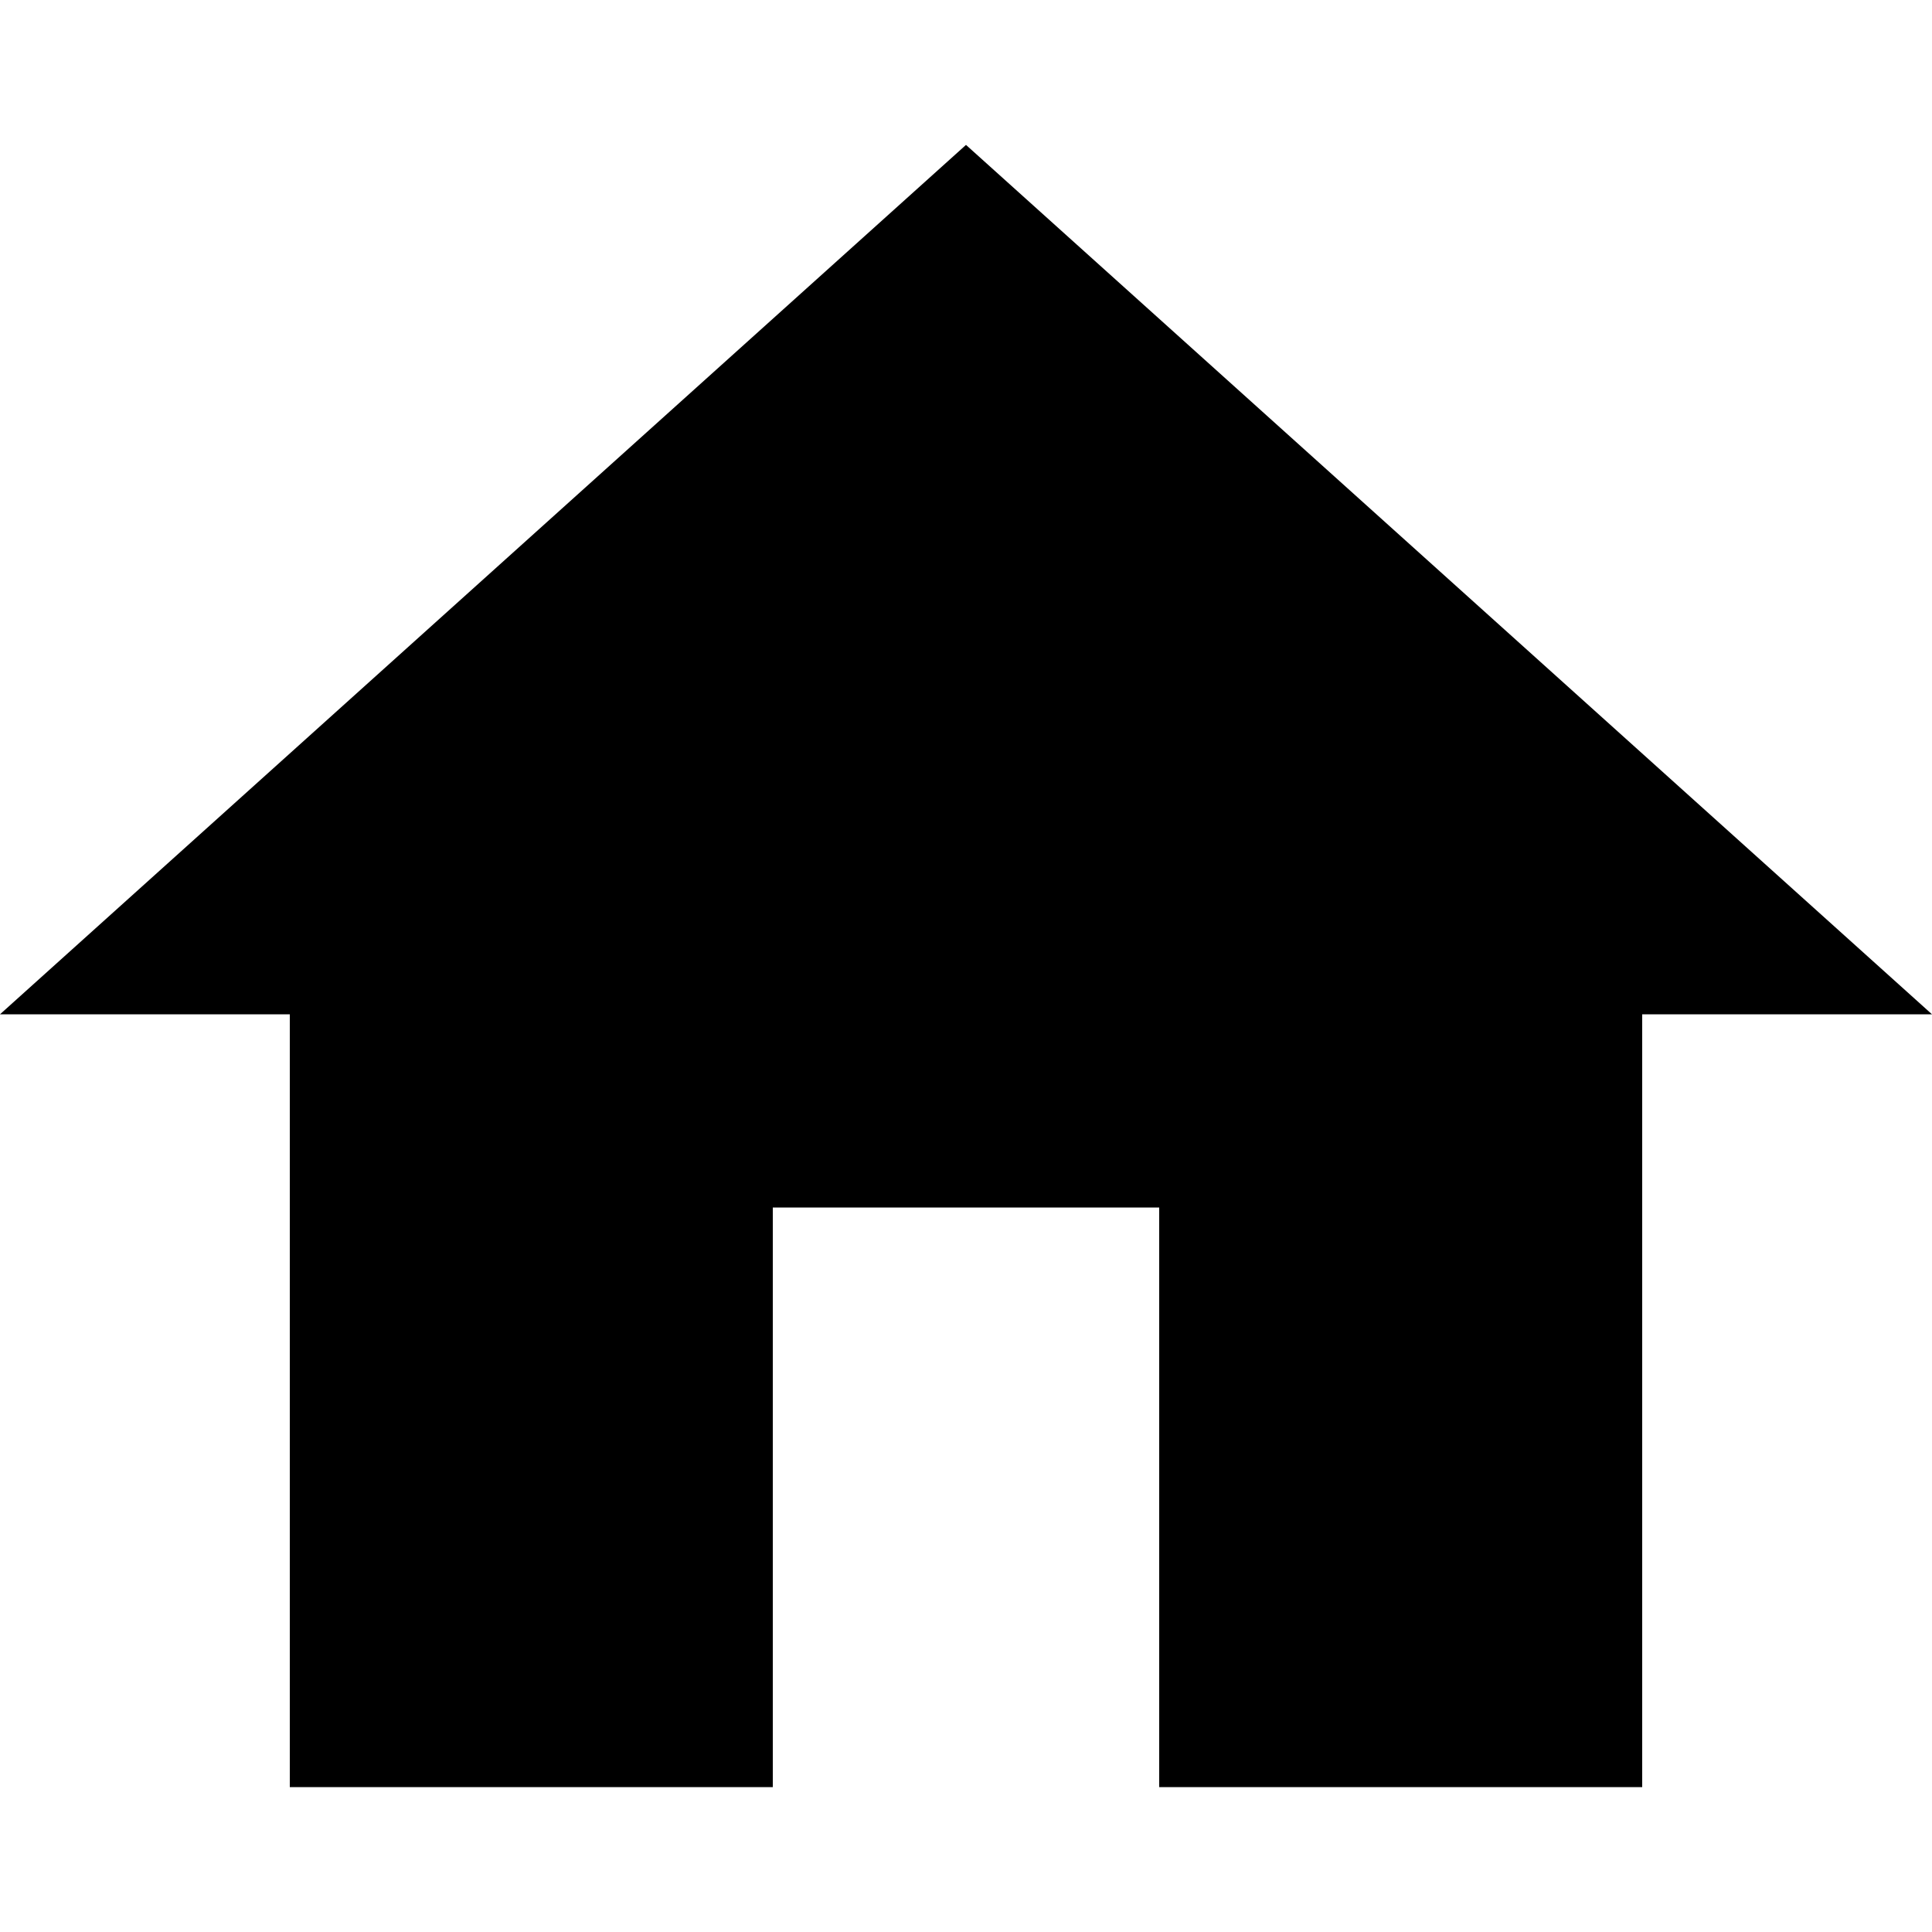
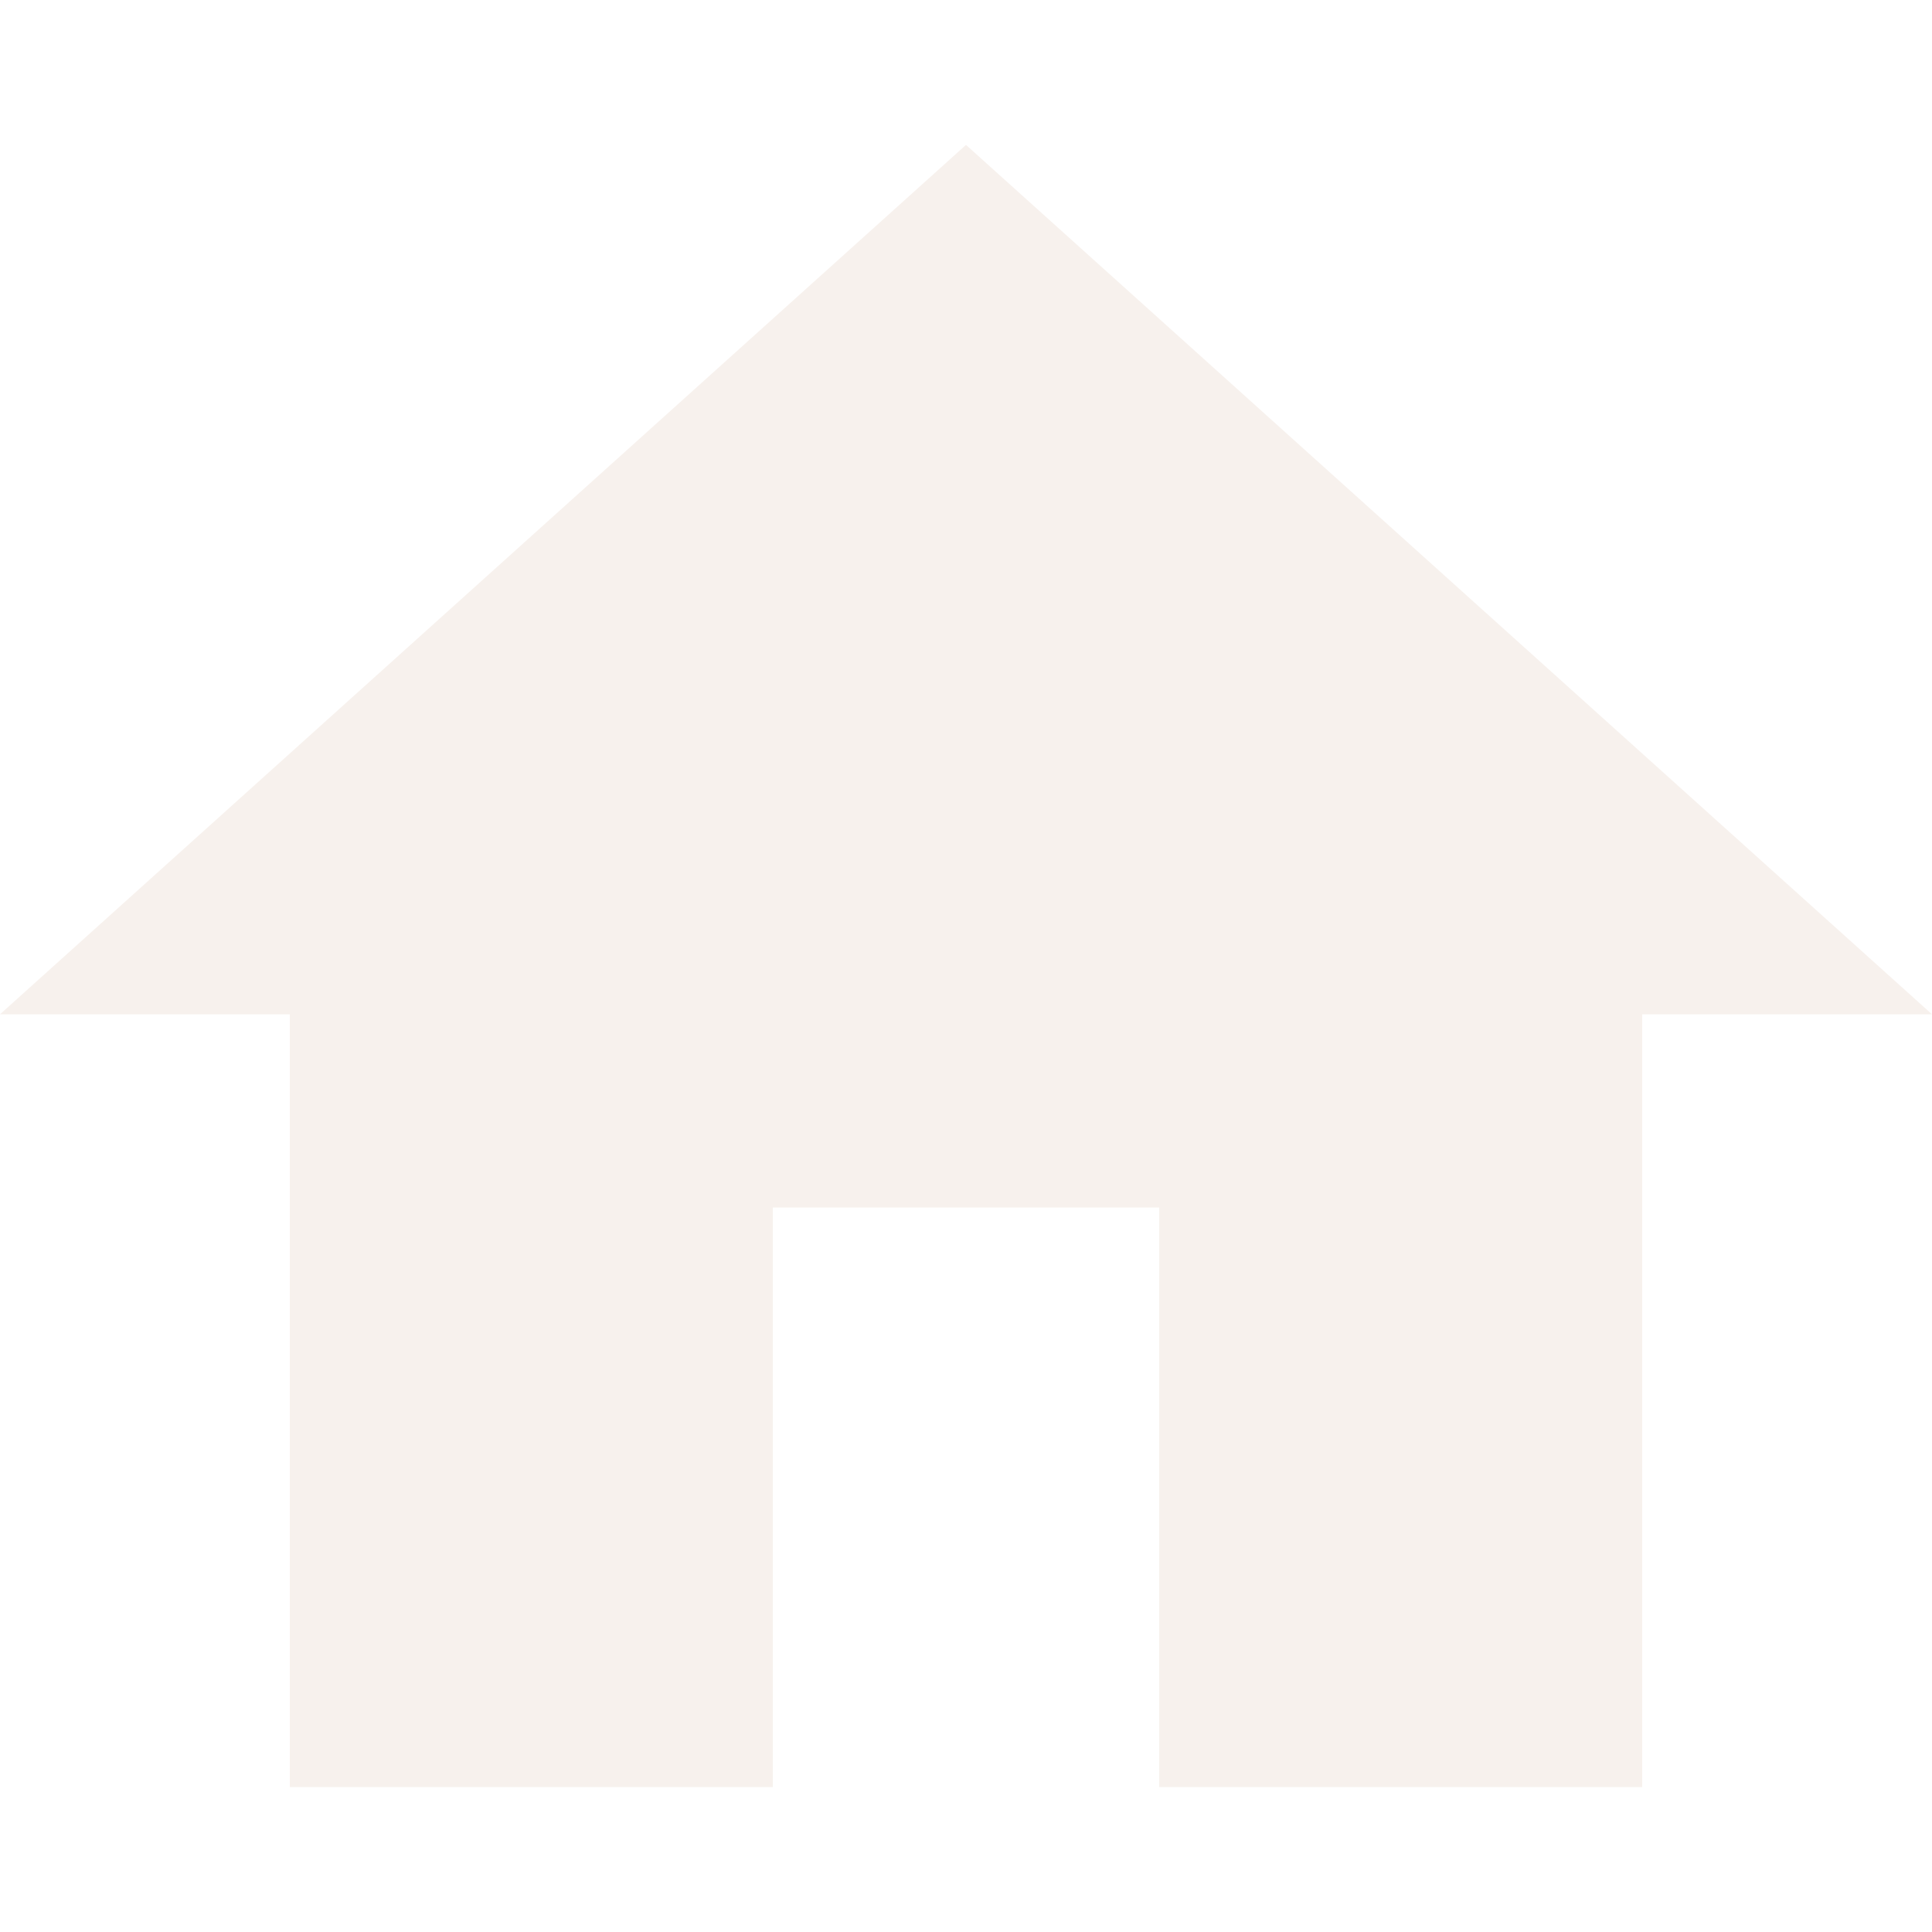
- <svg xmlns="http://www.w3.org/2000/svg" version="1.1" id="Capa_1" x="0px" y="0px" width="510px" height="510px" viewBox="0 0 510 510" style="enable-background:new 0 0 510 510;" xml:space="preserve">
+ <svg xmlns="http://www.w3.org/2000/svg" fill="#F7F1ED" version="1.1" id="Capa_1" x="0px" y="0px" width="510px" height="510px" viewBox="0 0 510 510" style="enable-background:new 0 0 510 510;" xml:space="preserve">
  <g id="home">
    <polygon points="204,471.75 204,318.75 306,318.75 306,471.75 433.5,471.75 433.5,267.75 510,267.75 255,38.25 0,267.75     76.5,267.75 76.5,471.75   " />
  </g>
</svg>
